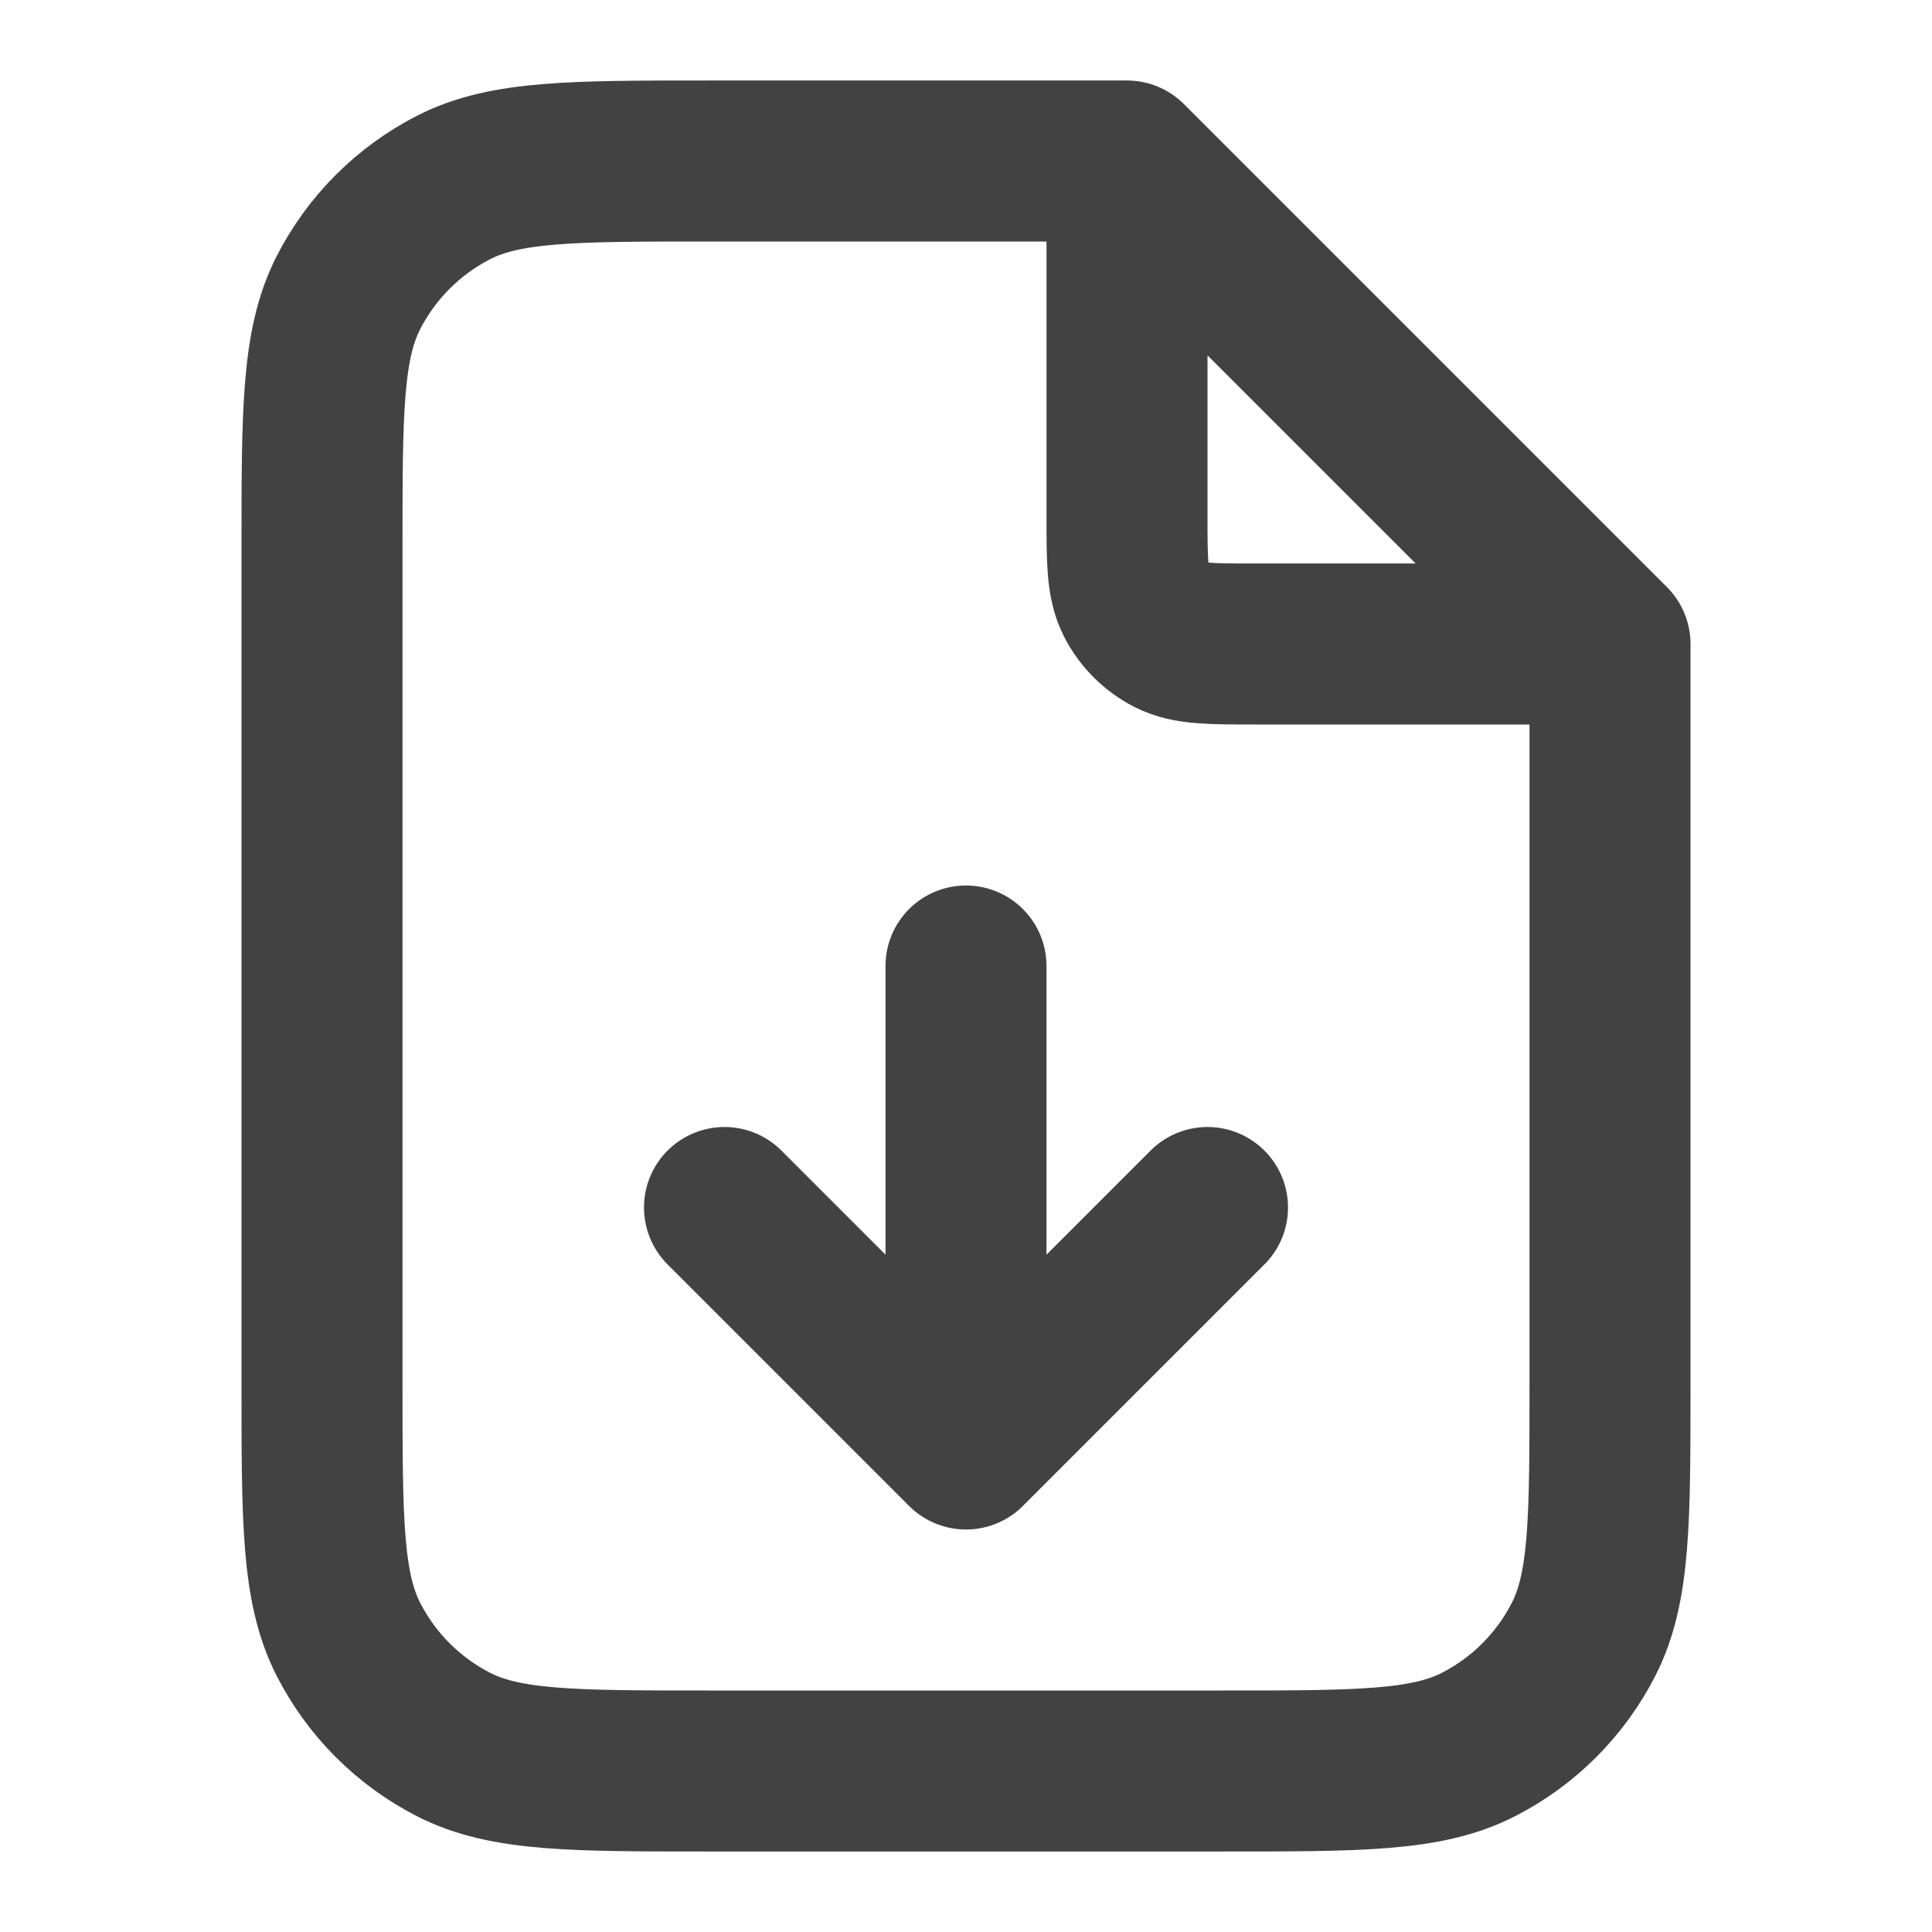
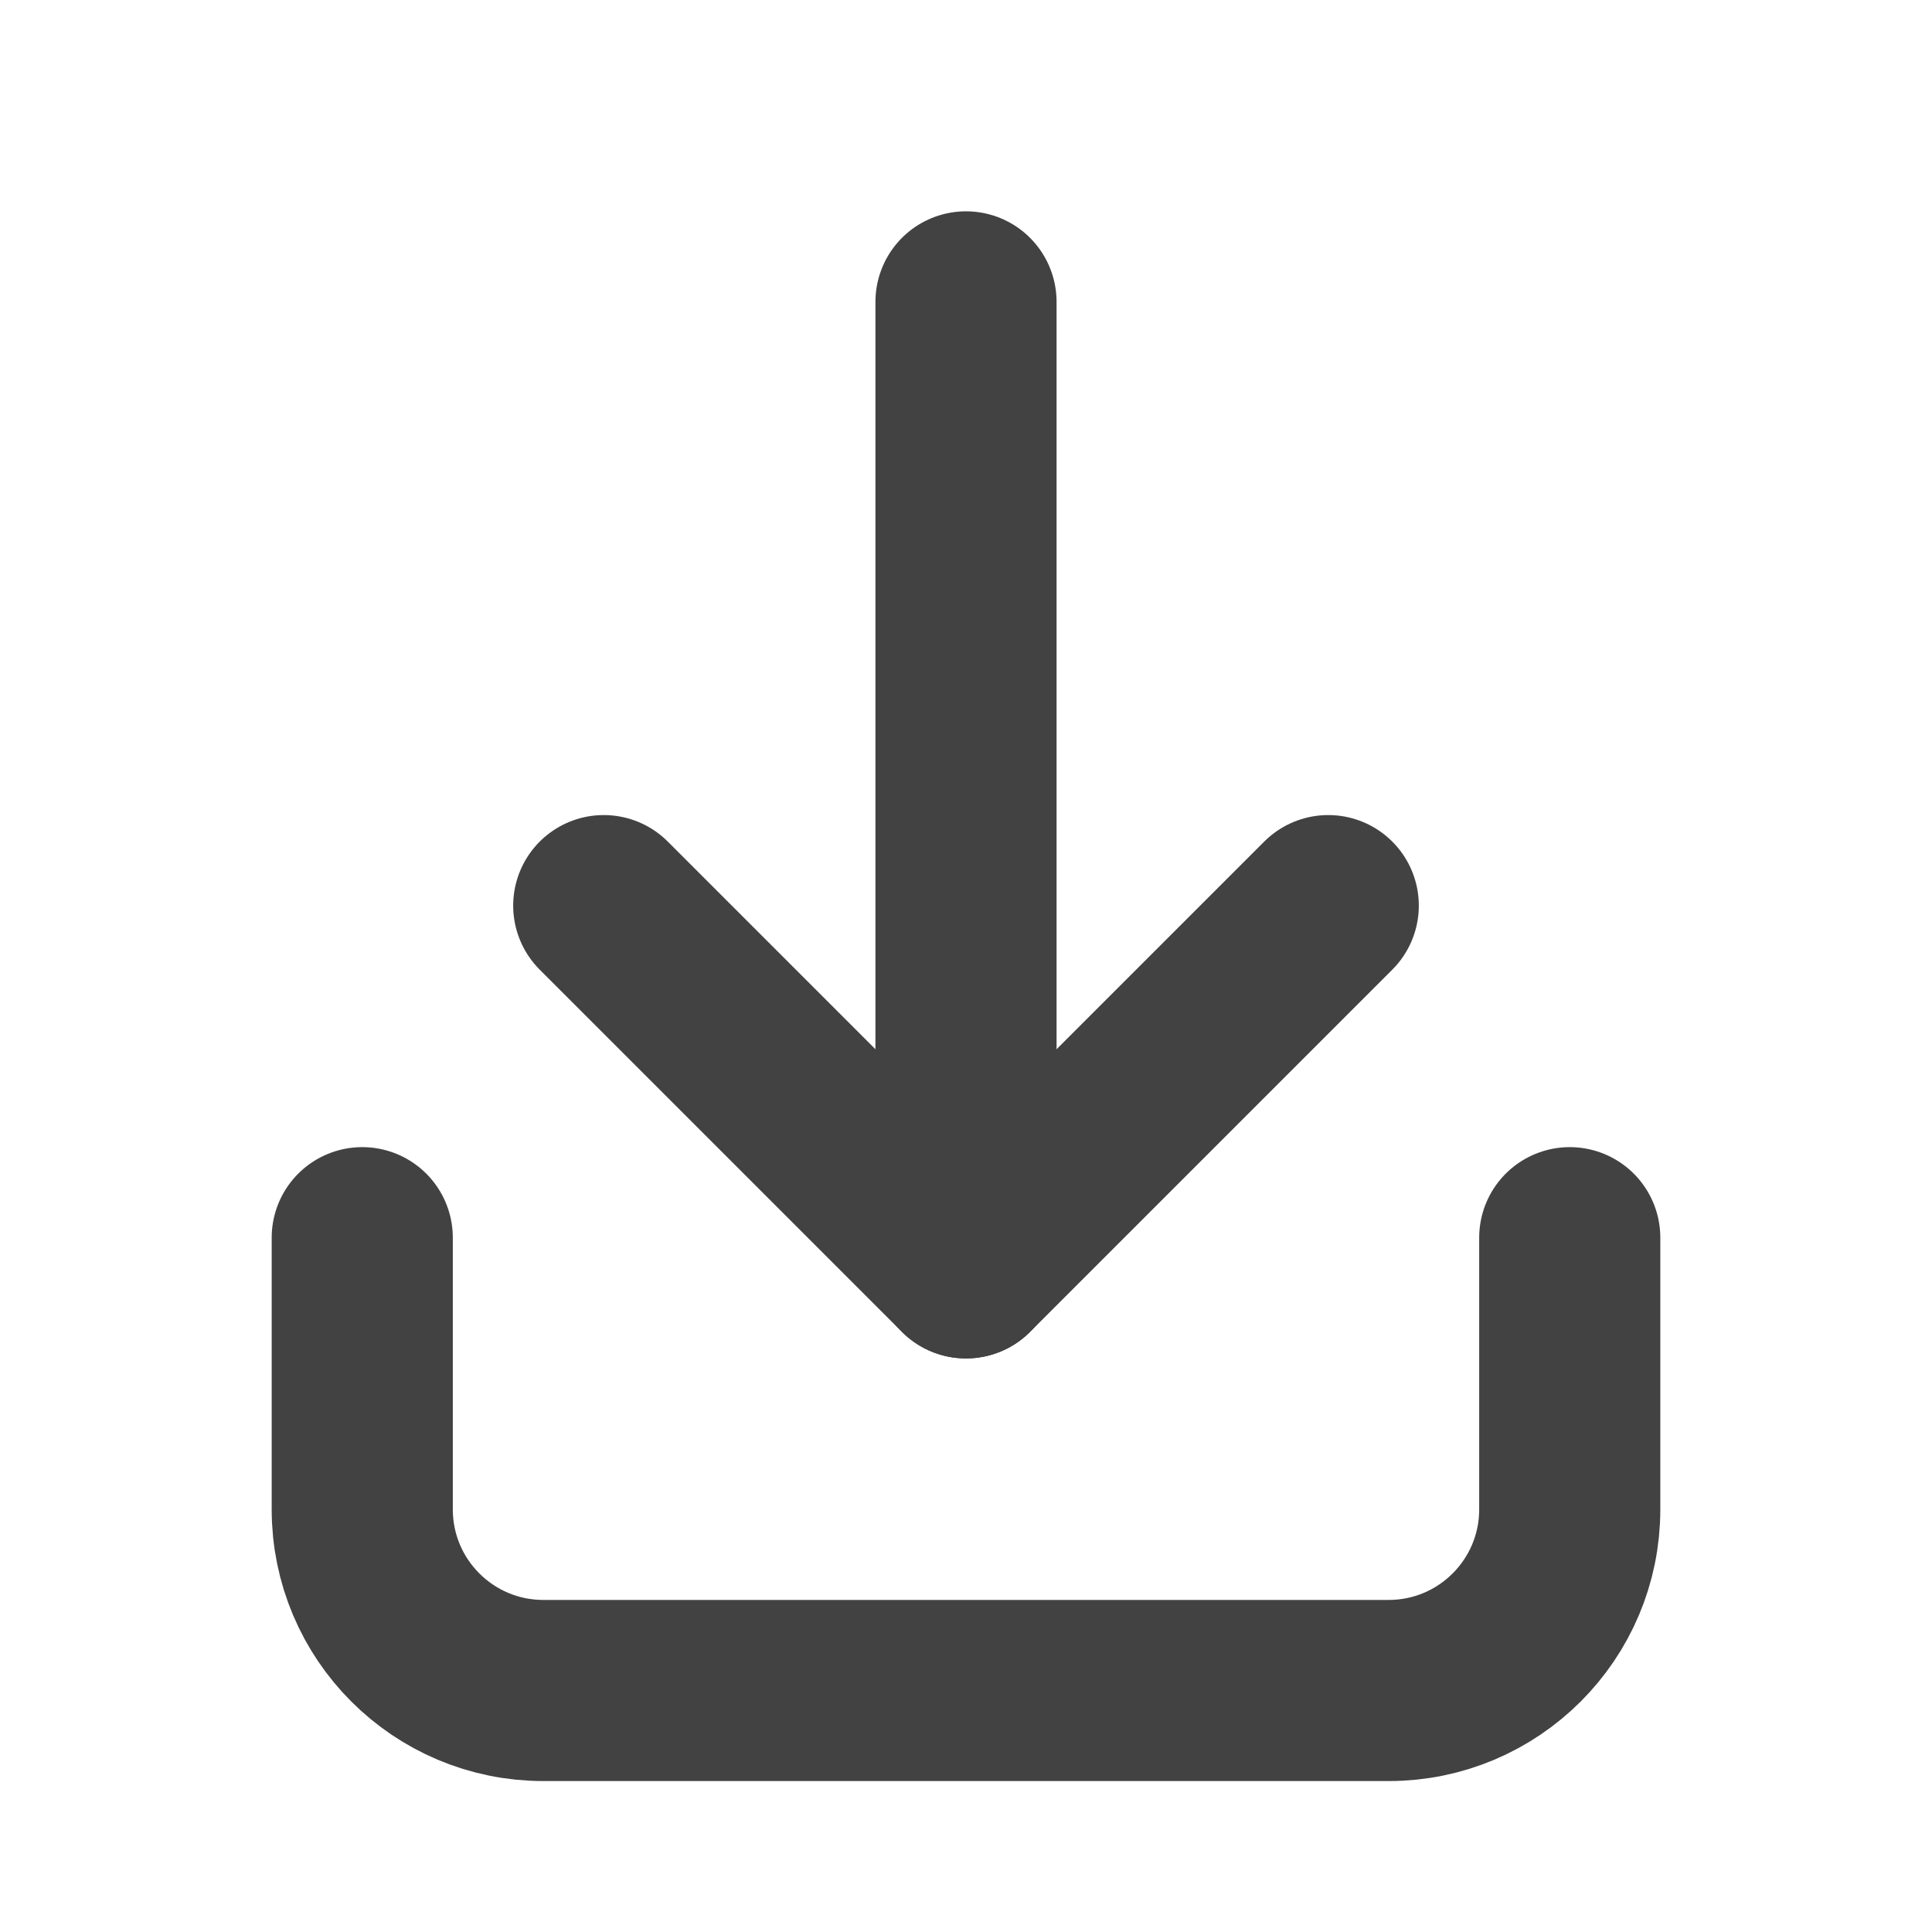
- <svg xmlns="http://www.w3.org/2000/svg" viewBox="0 0 24 24" fill="none">
-   <g id="SVGRepo_bgCarrier" stroke-width="0" />
-   <g id="SVGRepo_tracerCarrier" stroke-linecap="round" stroke-linejoin="round" />
-   <g id="SVGRepo_iconCarrier">
-     <path d="M14 2.27V6.4C14 6.96 14 7.24 14.109 7.454C14.205 7.642 14.358 7.795 14.546 7.891C14.76 8 15.04 8 15.6 8H19.73M9 15L12 18M12 18L15 15M12 18L12 12M14 2H8.8C7.12 2 6.28 2 5.638 2.327C5.074 2.615 4.615 3.074 4.327 3.638C4 4.28 4 5.12 4 6.8V17.2C4 18.88 4 19.72 4.327 20.362C4.615 20.927 5.074 21.385 5.638 21.673C6.28 22 7.12 22 8.8 22H15.2C16.88 22 17.72 22 18.362 21.673C18.927 21.385 19.385 20.927 19.673 20.362C20 19.72 20 18.88 20 17.2V8L14 2Z" stroke="#424242" stroke-width="2" stroke-linecap="round" stroke-linejoin="round" />
-   </g>
+ <svg xmlns="http://www.w3.org/2000/svg" viewBox="0 0 16 16" width="16" height="16" fill="none" stroke="#424242" stroke-width="1.5" stroke-linecap="round" stroke-linejoin="round">
+   <path d="M3 10.25v2.25A1.5 1.5 0 0 0 4.5 14h7a1.5 1.5 0 0 0 1.5-1.5v-2.25" />
+   <path d="M8 2.5v8" />
+   <path d="M5 7.5 8 10.5l3-3" />
</svg>
